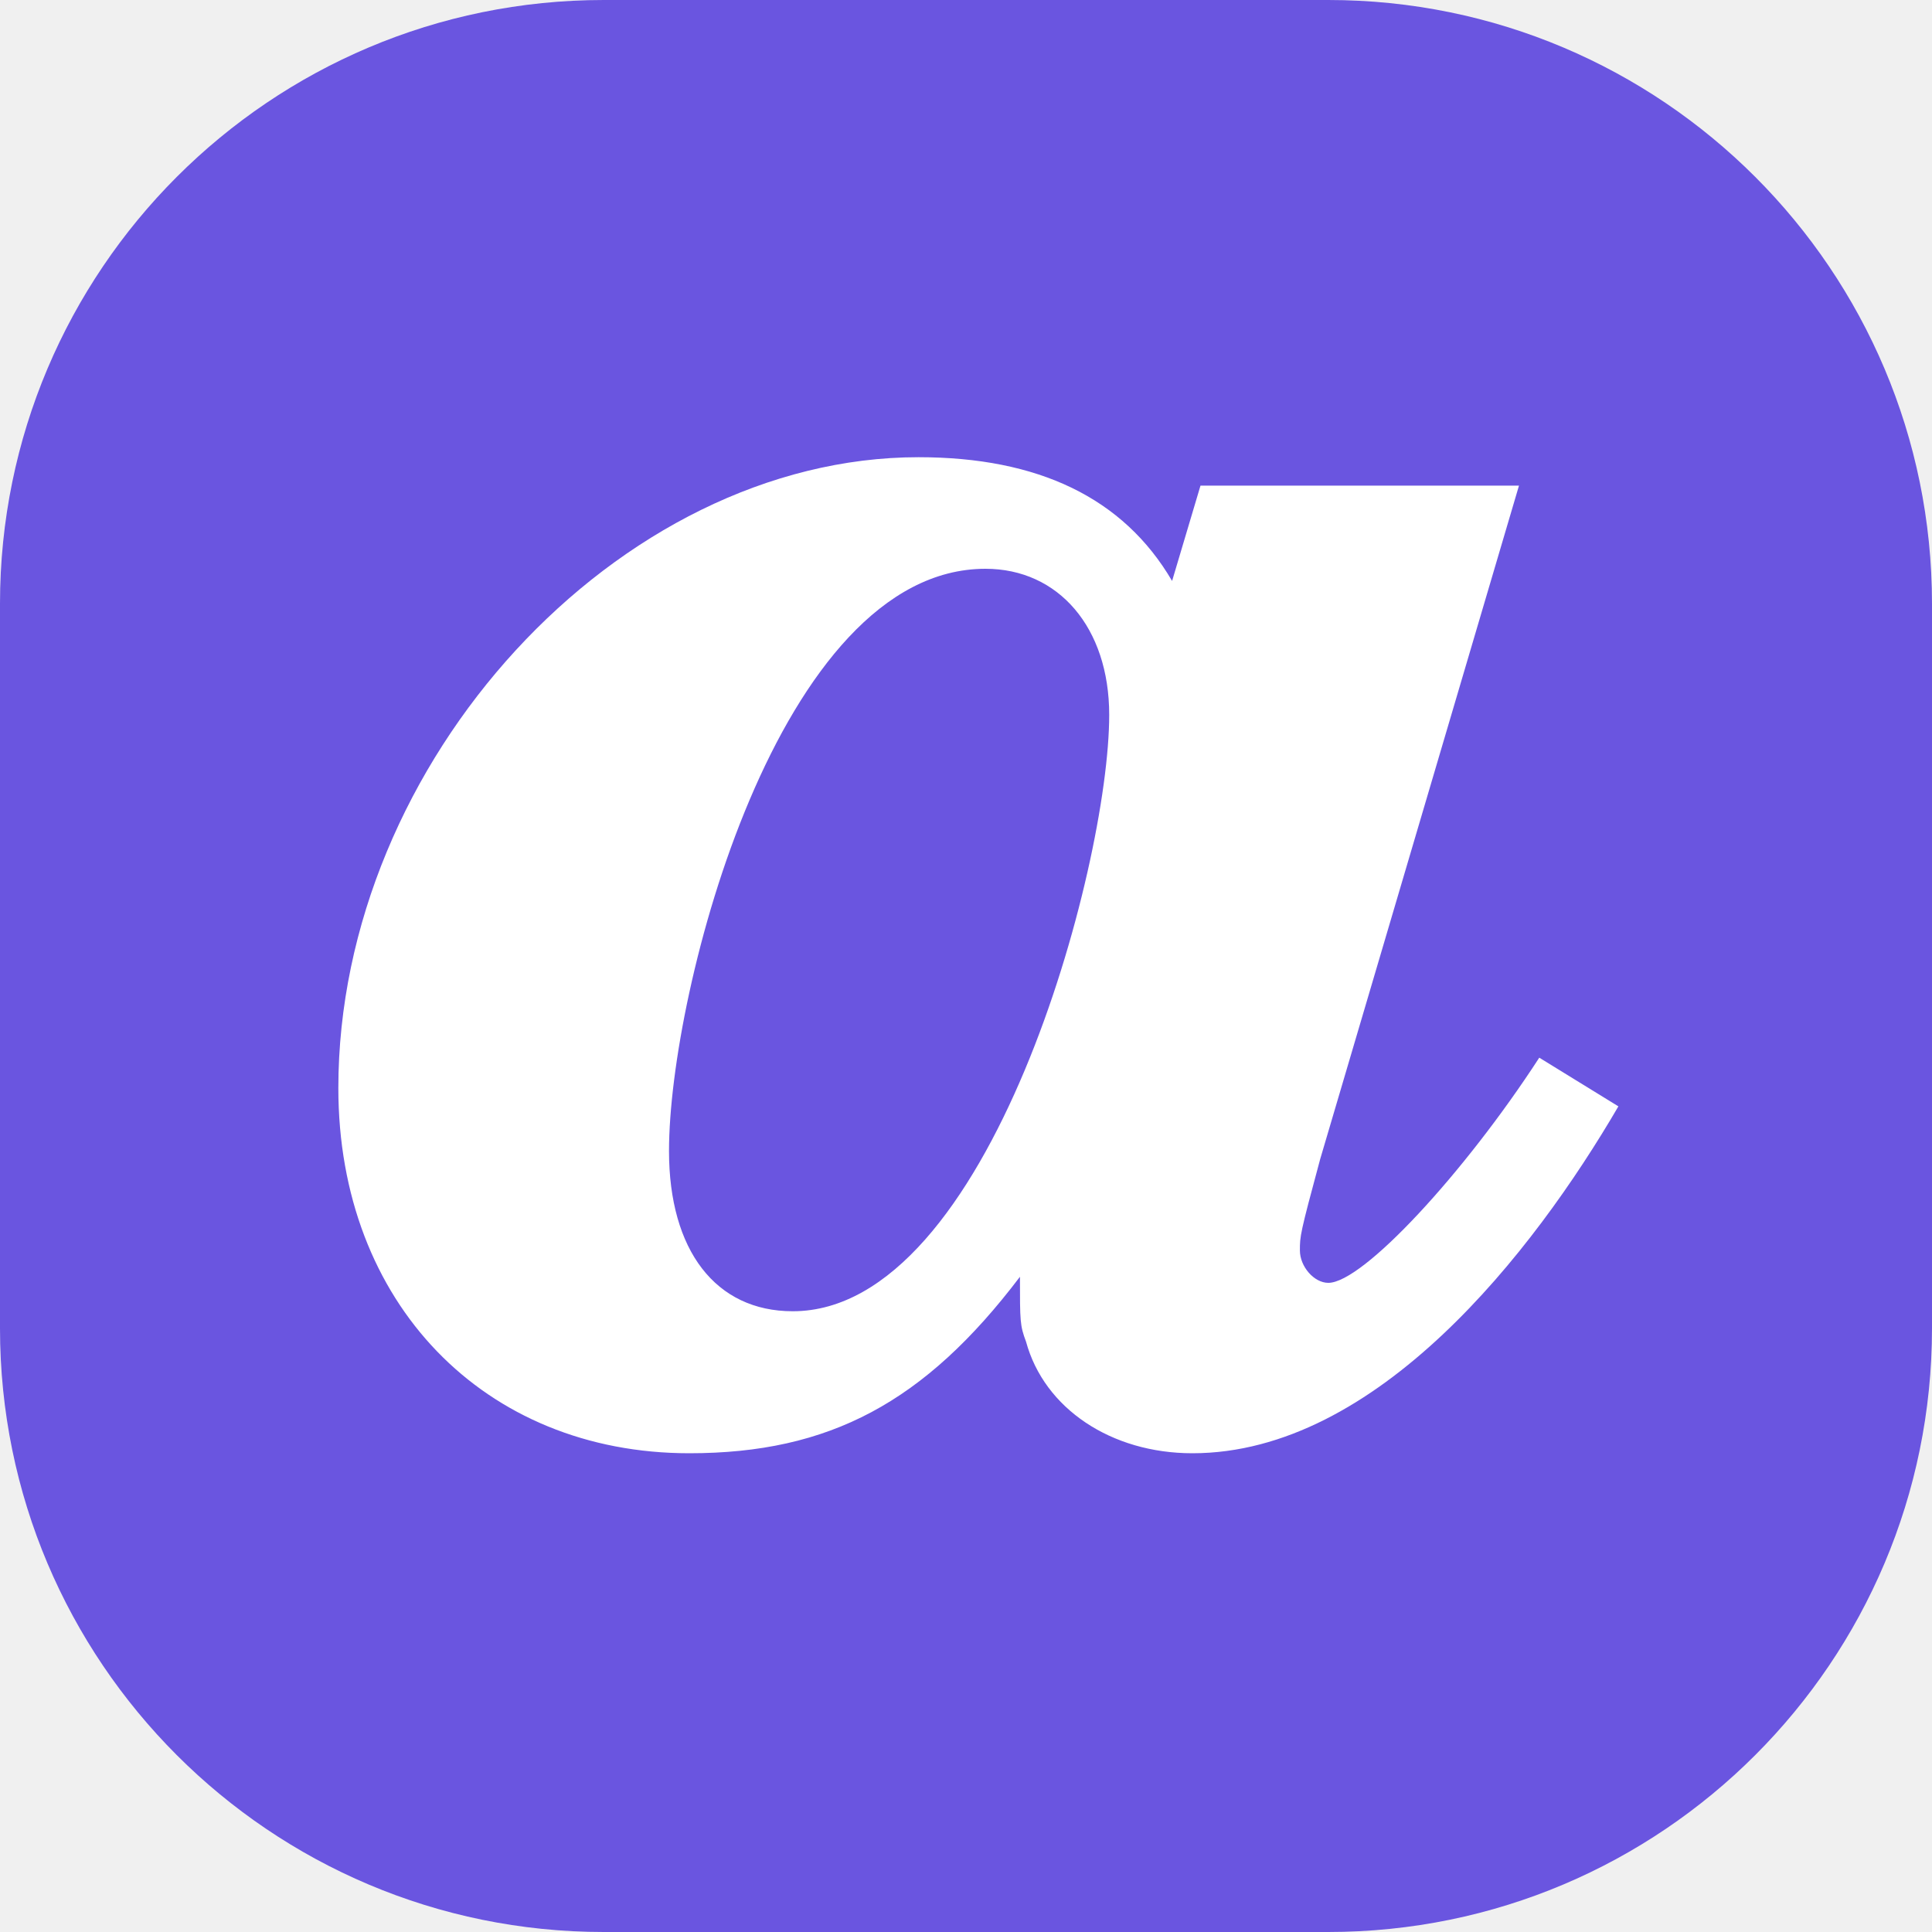
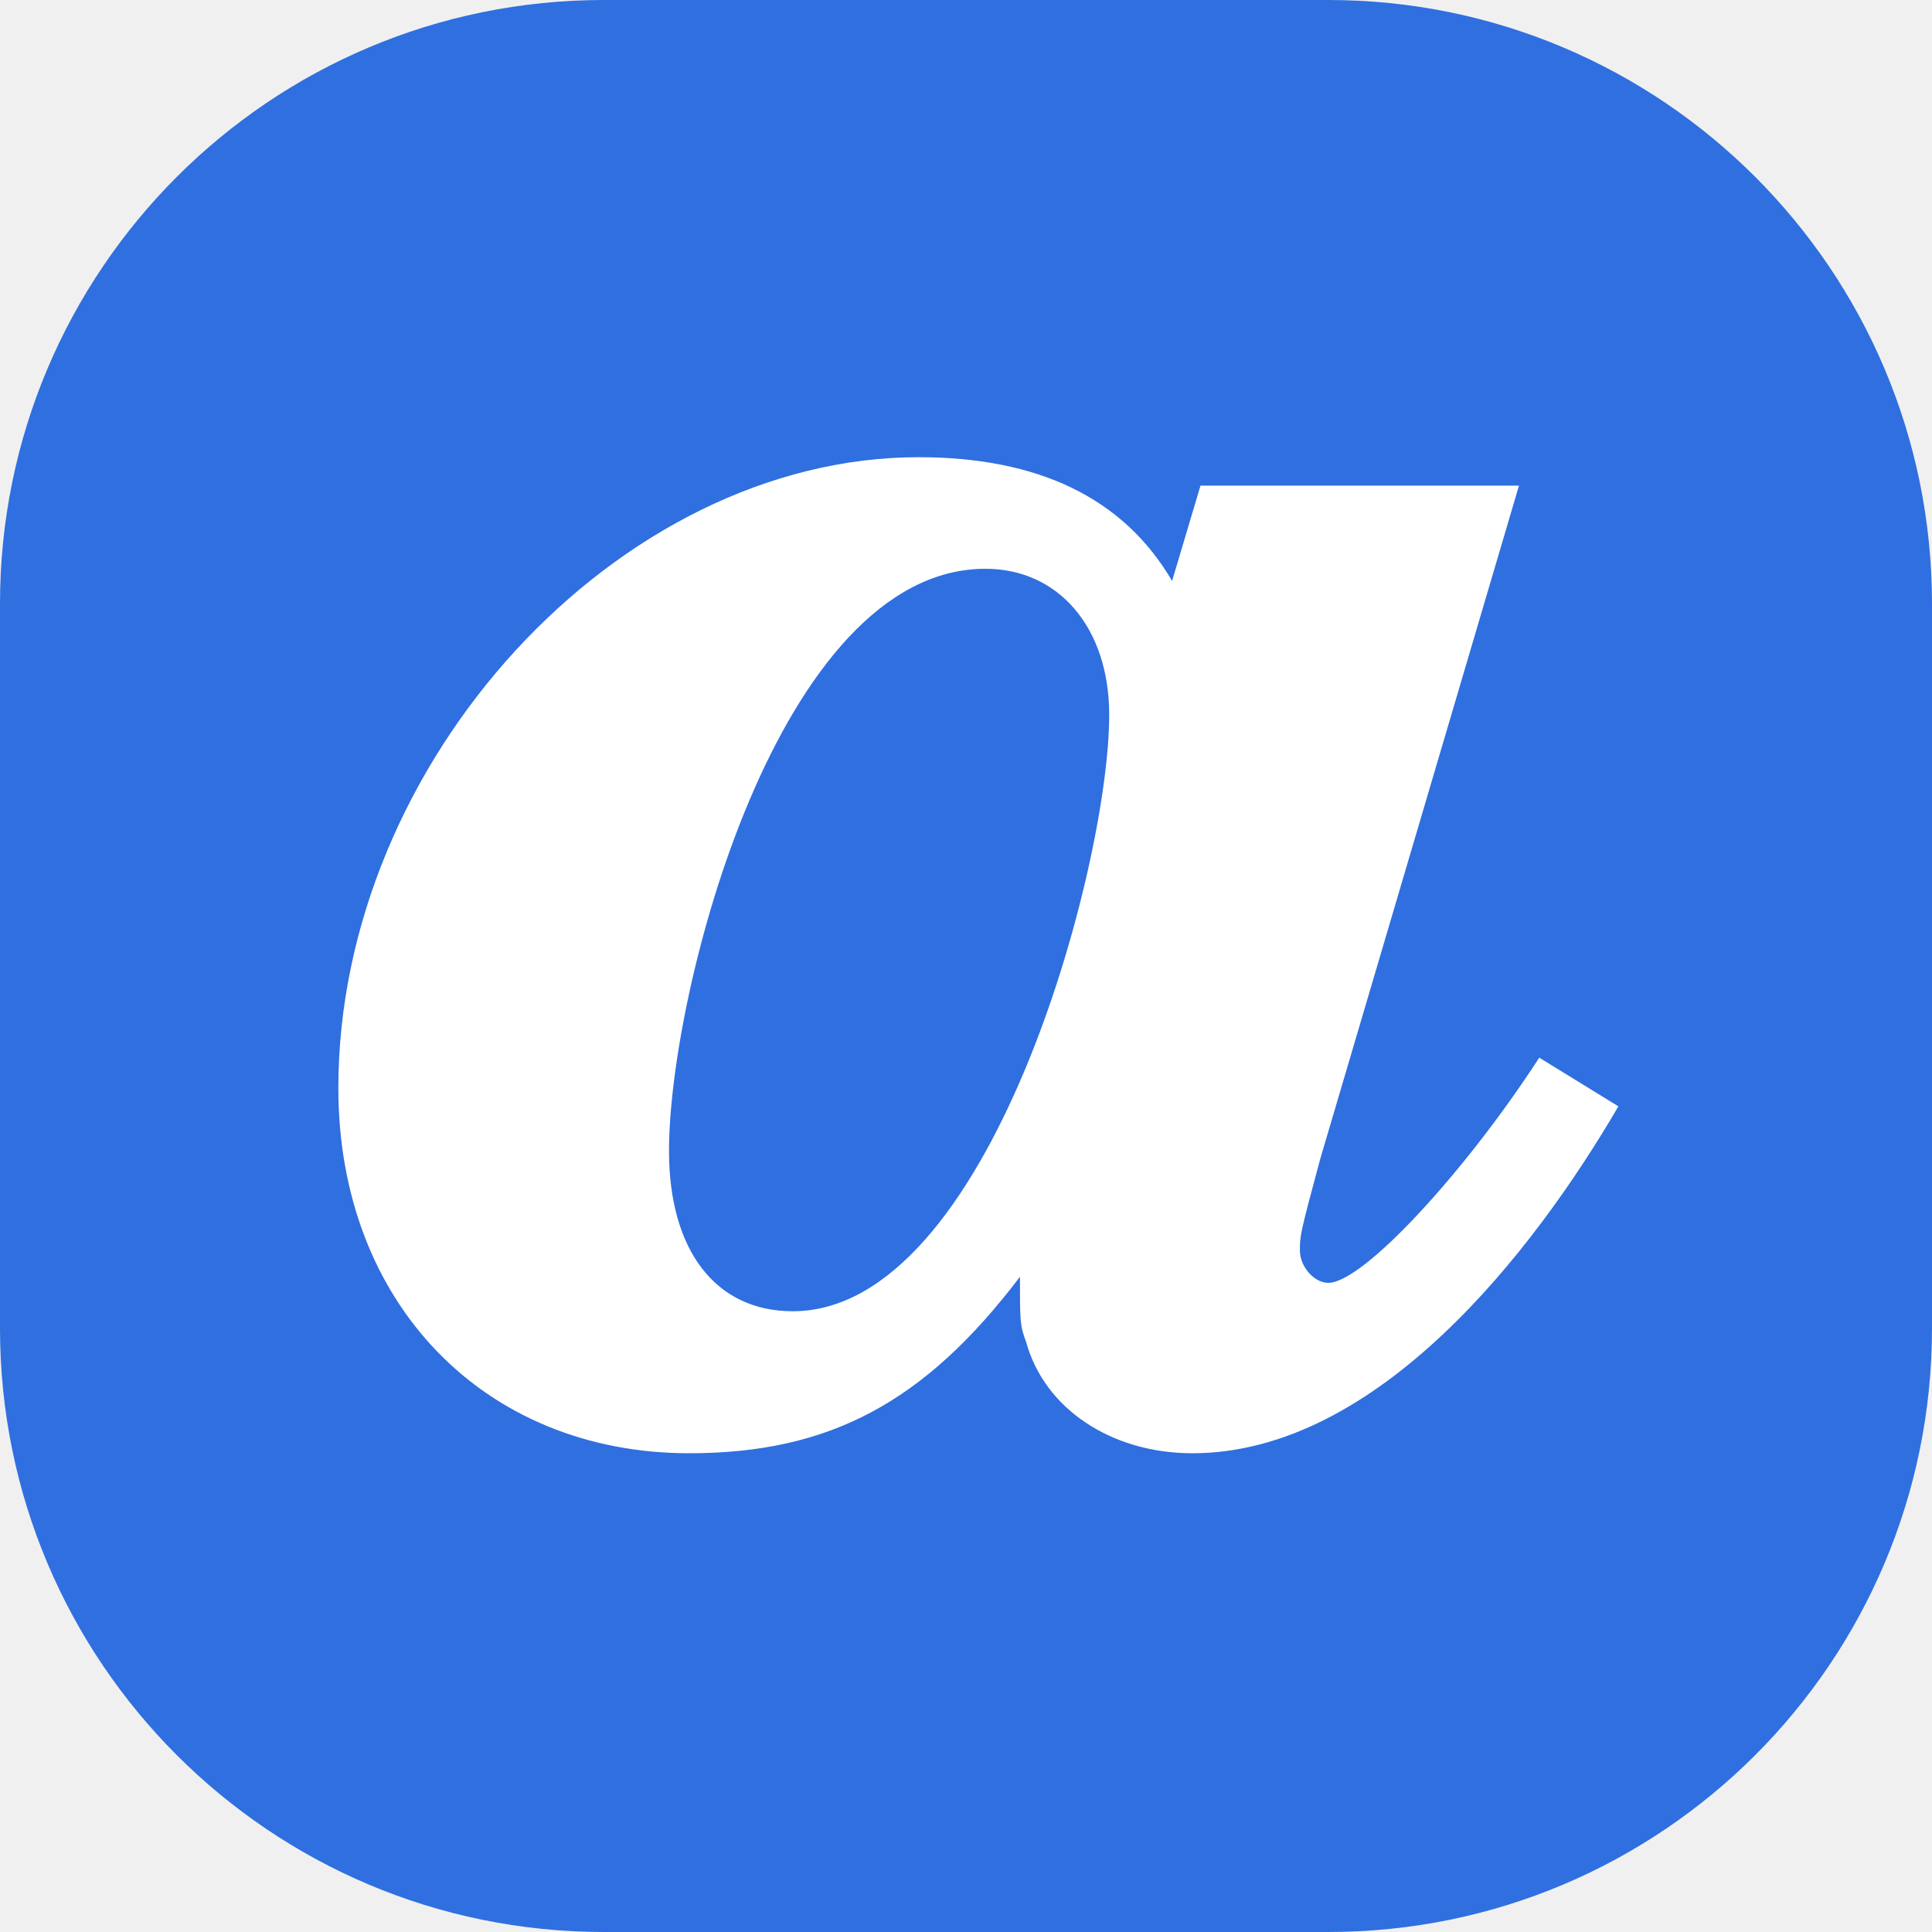
<svg xmlns="http://www.w3.org/2000/svg" viewBox="0 0 32 32">
-   <rect width="32" height="32" rx="10" fill="#6a55e0" />
+   <rect width="32" height="32" rx="10" fill="#2f6fe0" />
  <path transform="translate(5.1 23.6) scale(.0336 -.0336)" fill="#ffffff" d="M440 463 426 416C402 457 360 477 301 477C153 477 15 327 15 166C15 60 87 -14 188 -14C257 -14 304 11 351 73C351 51 351 49 354 41C363 8 396 -14 436 -14C527 -14 604 85 646 157L607 181C570 124 520 70 503 70C496 70 489 78 489 86C489 93 489 94 499 131L597 463ZM334 422C370 422 395 393 395 350C395 275 336 56 239 56C201 56 178 86 178 135C178 214 232 422 334 422Z" />
</svg>
